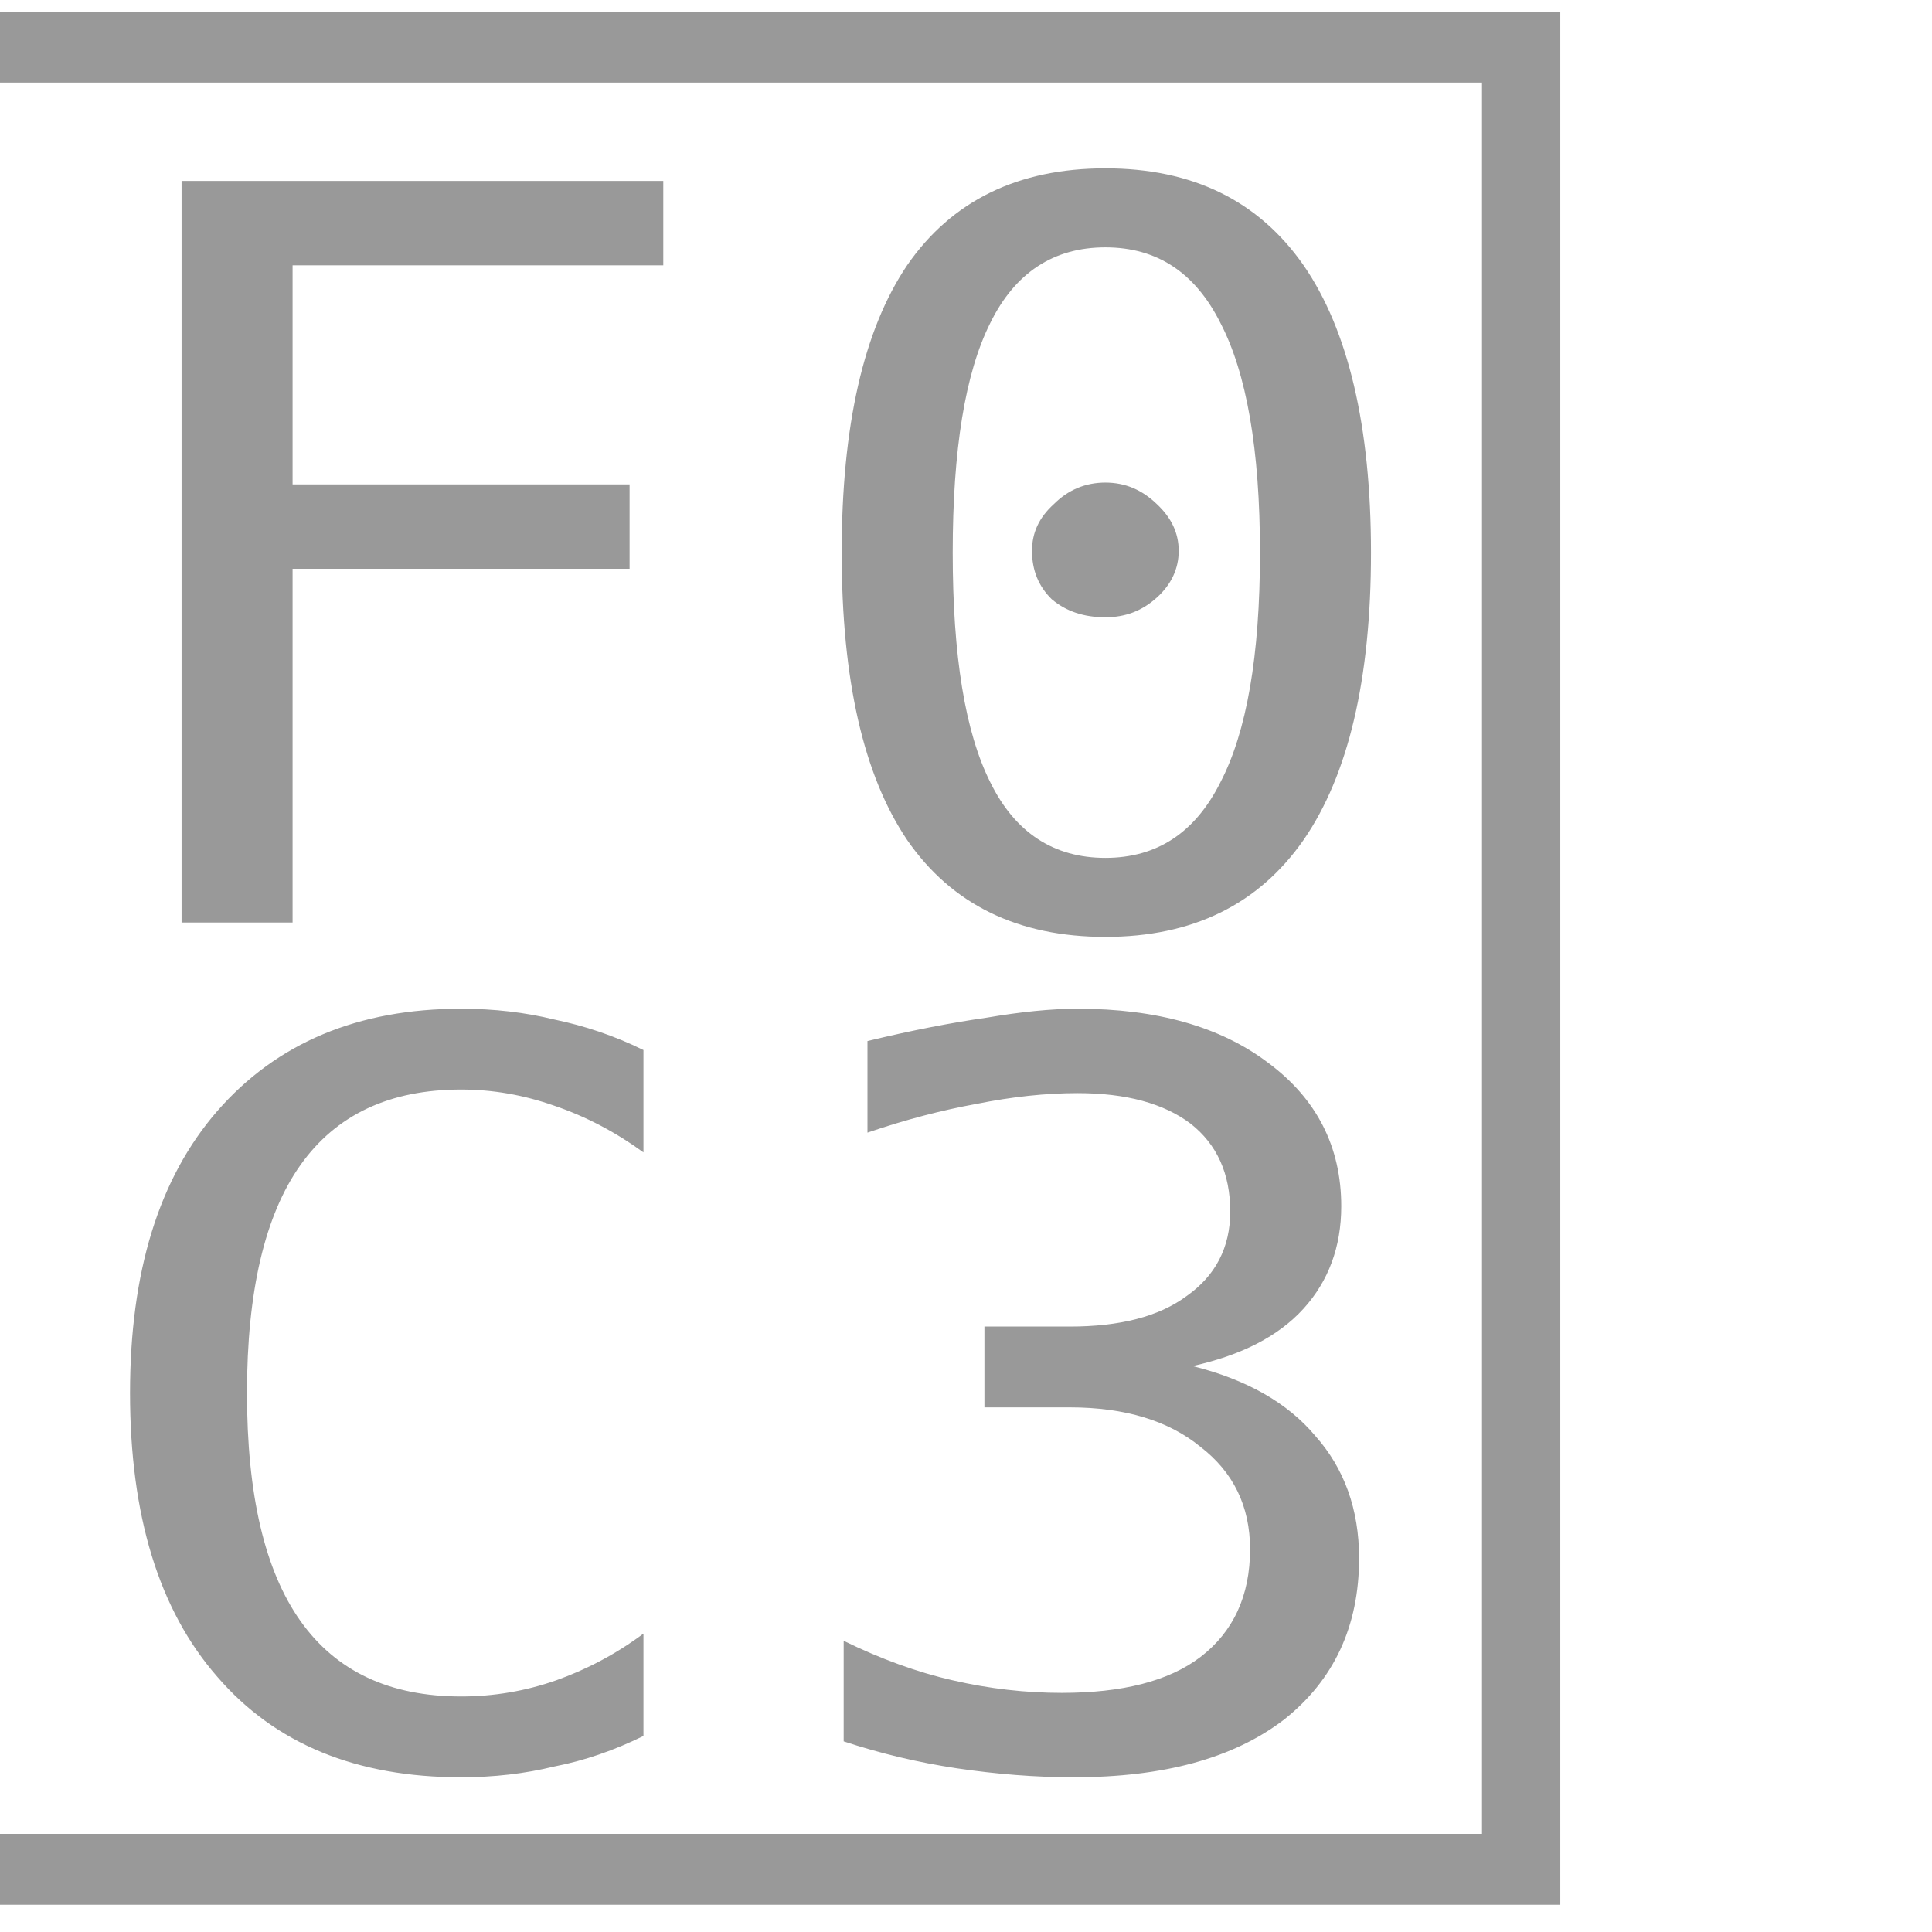
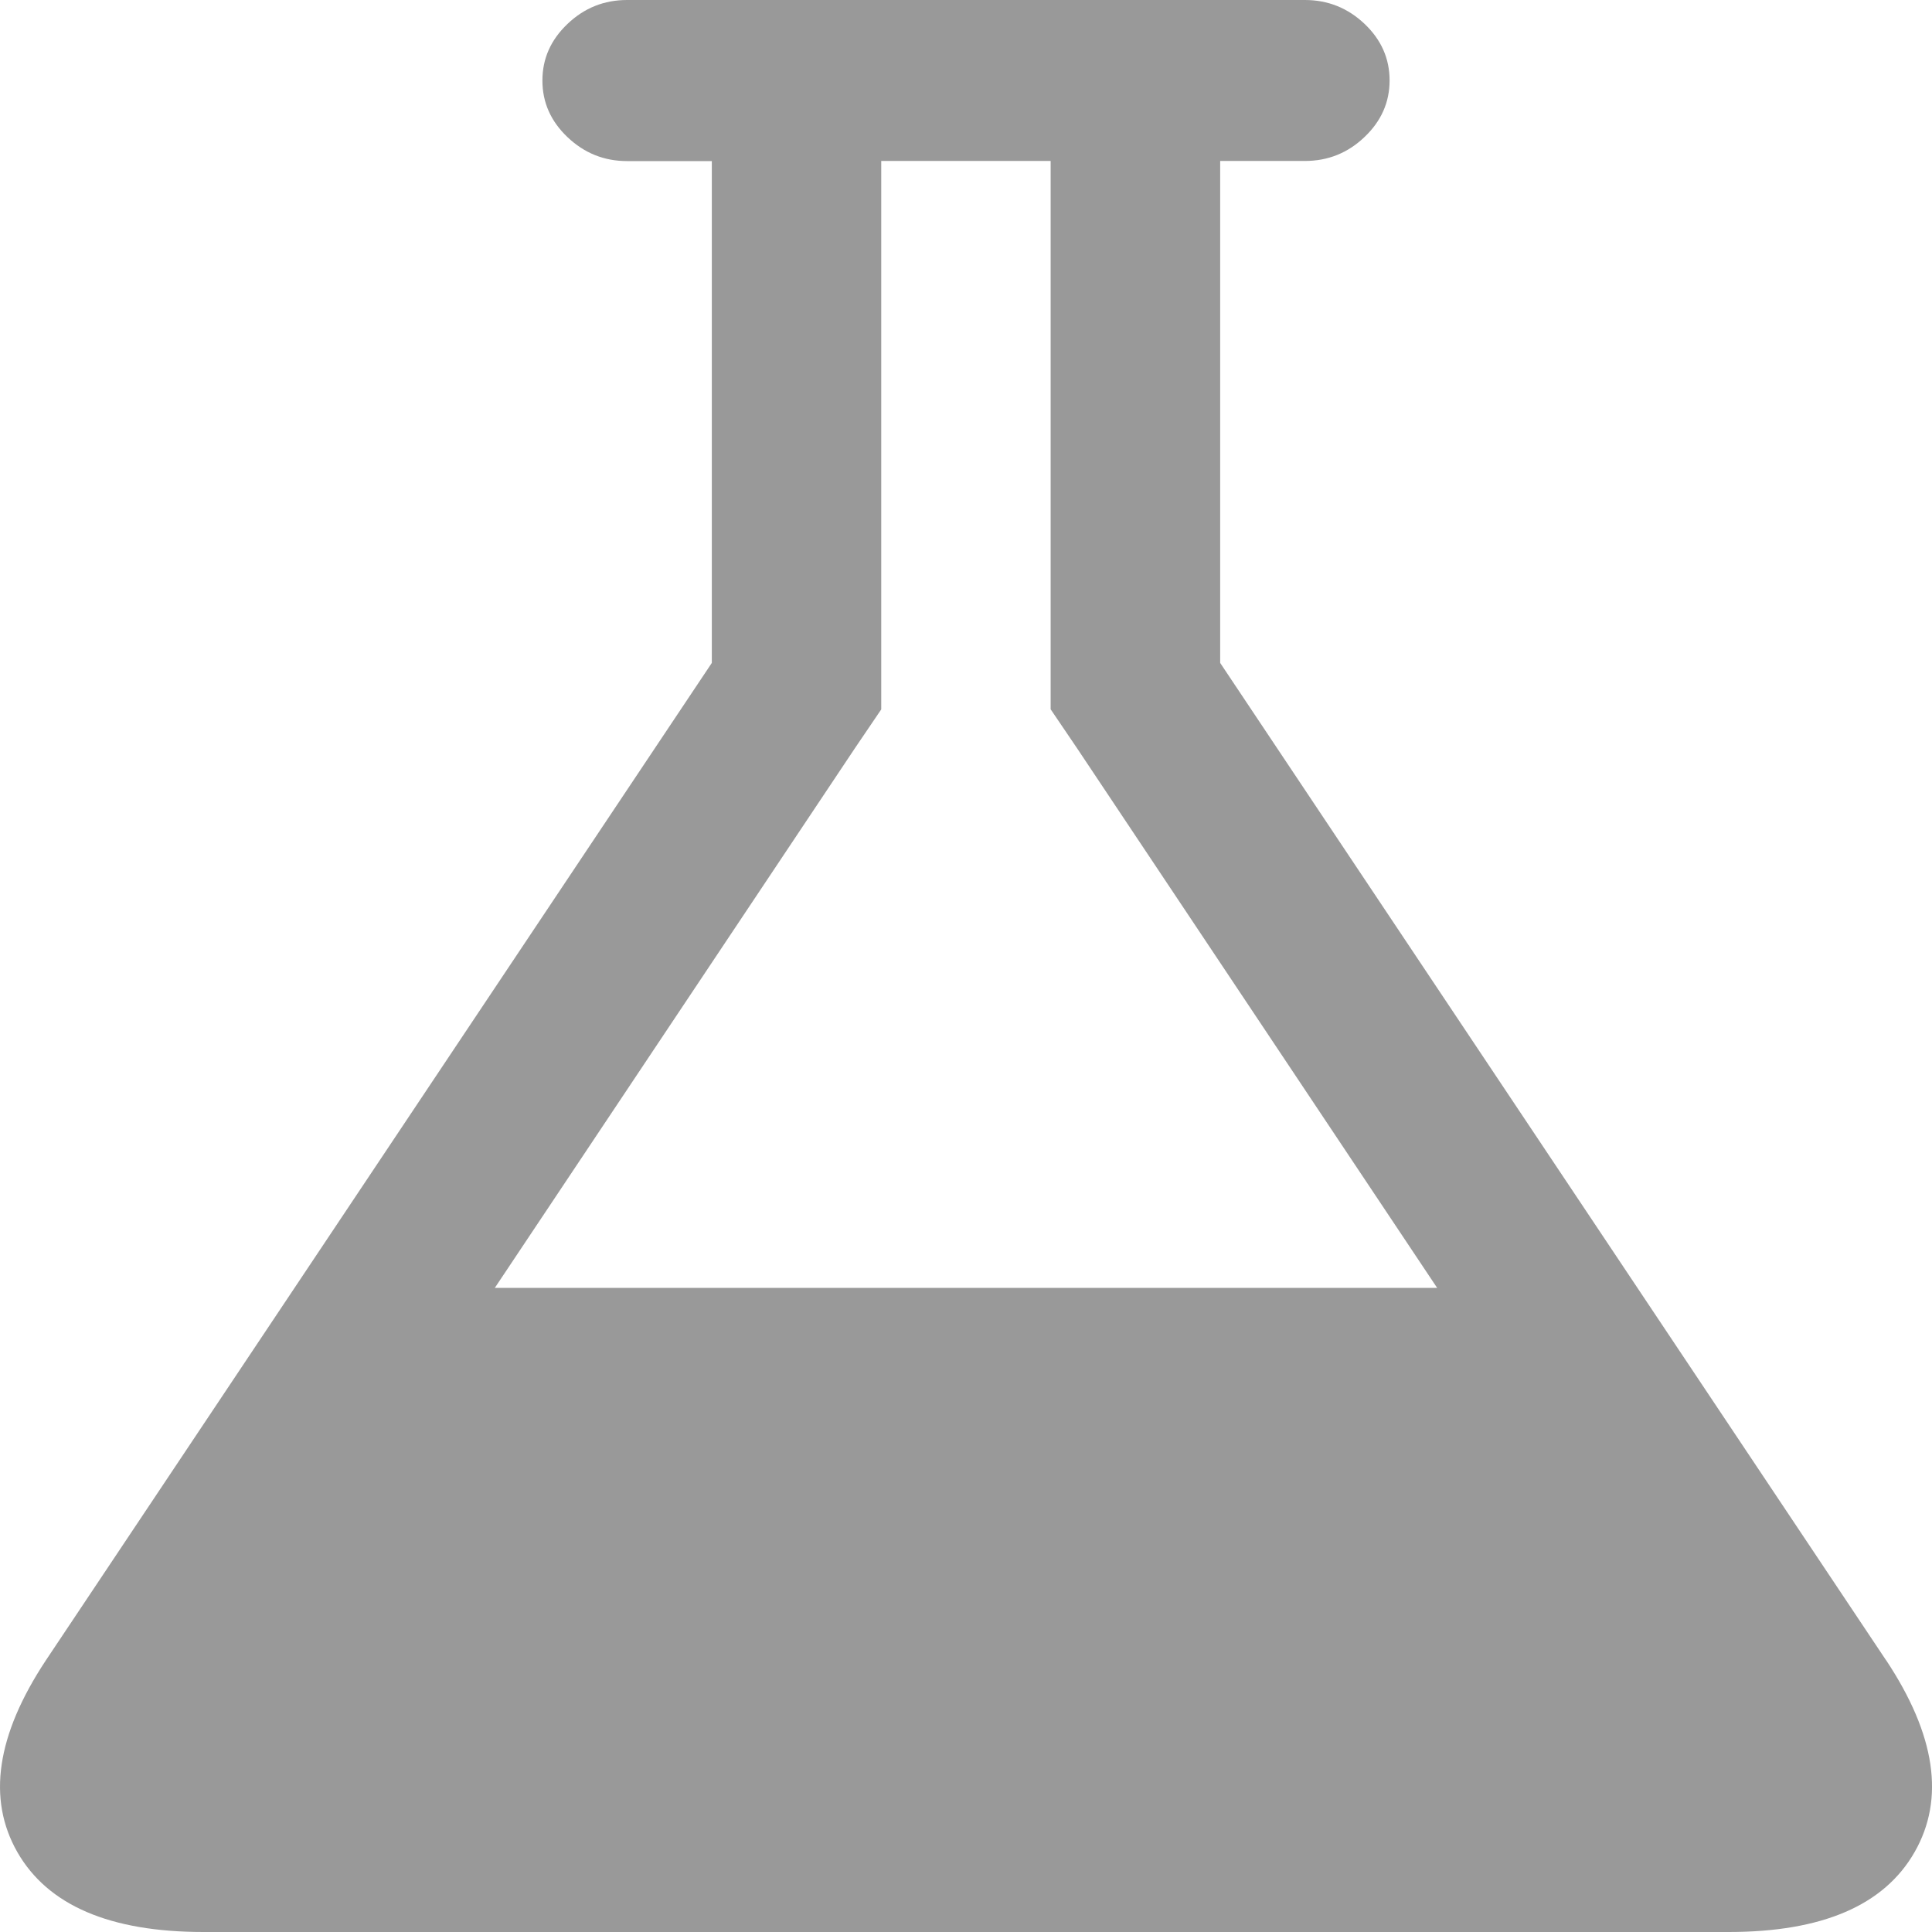
- <svg xmlns="http://www.w3.org/2000/svg" version="1.1" x="0px" y="0px" width="16px" height="16px" viewBox="-0.1 0 16 16" style="overflow:visible;enable-background:new -0.1 0 16 16;" xml:space="preserve" preserveAspectRatio="xMinYMid meet" id="svg2">
-   <defs id="defs4" />
-   <text xml:space="preserve" style="font-size:19.471px;font-style:normal;font-variant:normal;font-weight:normal;font-stretch:normal;text-align:start;line-height:125%;letter-spacing:0px;word-spacing:0px;writing-mode:lr-tb;text-anchor:start;fill:#999999;fill-opacity:1;stroke:none;font-family:FontAwesome;-inkscape-font-specification:FontAwesome;opacity:1" x="-1.516" y="15.339" id="text2987" transform="scale(1.050696,0.95175)">
-     <tspan id="tspan2989" x="-1.516" y="15.339"></tspan>
-   </text>
+ <svg xmlns="http://www.w3.org/2000/svg" version="1.1" id="Capa_1" x="0px" y="0px" width="16" height="16" viewBox="0 0 16 16" enable-background="new 0 0 216 146" xml:space="preserve">
+   <defs id="defs7" />
+   <path d="M 15.62,13.75 10.105,5.49 V 1.333 h 0.702 c 0.19,0 0.355,-0.066 0.493,-0.198 0.139,-0.132 0.208,-0.288 0.208,-0.469 0,-0.181 -0.069,-0.337 -0.208,-0.469 C 11.161,0.066 10.997,0 10.807,0 H 5.193 c -0.19,0 -0.355,0.066 -0.493,0.198 -0.139,0.132 -0.208,0.288 -0.208,0.469 0,0.181 0.069,0.337 0.208,0.469 0.139,0.132 0.303,0.198 0.493,0.198 h 0.702 v 4.156 l -5.515,8.26 c -0.409,0.618 -0.488,1.148 -0.236,1.589 C 0.396,15.779 0.91,16 1.685,16 H 14.316 c 0.775,0 1.288,-0.221 1.54,-0.662 0.252,-0.441 0.174,-0.97 -0.236,-1.589 z M 4.097,10.667 7.079,6.198 7.298,5.875 V 5.49 1.333 h 1.403 v 4.156 0.385 l 0.219,0.323 2.982,4.469 H 4.097 z" id="path3" style="fill:#999999;fill-opacity:1" />
</svg>
